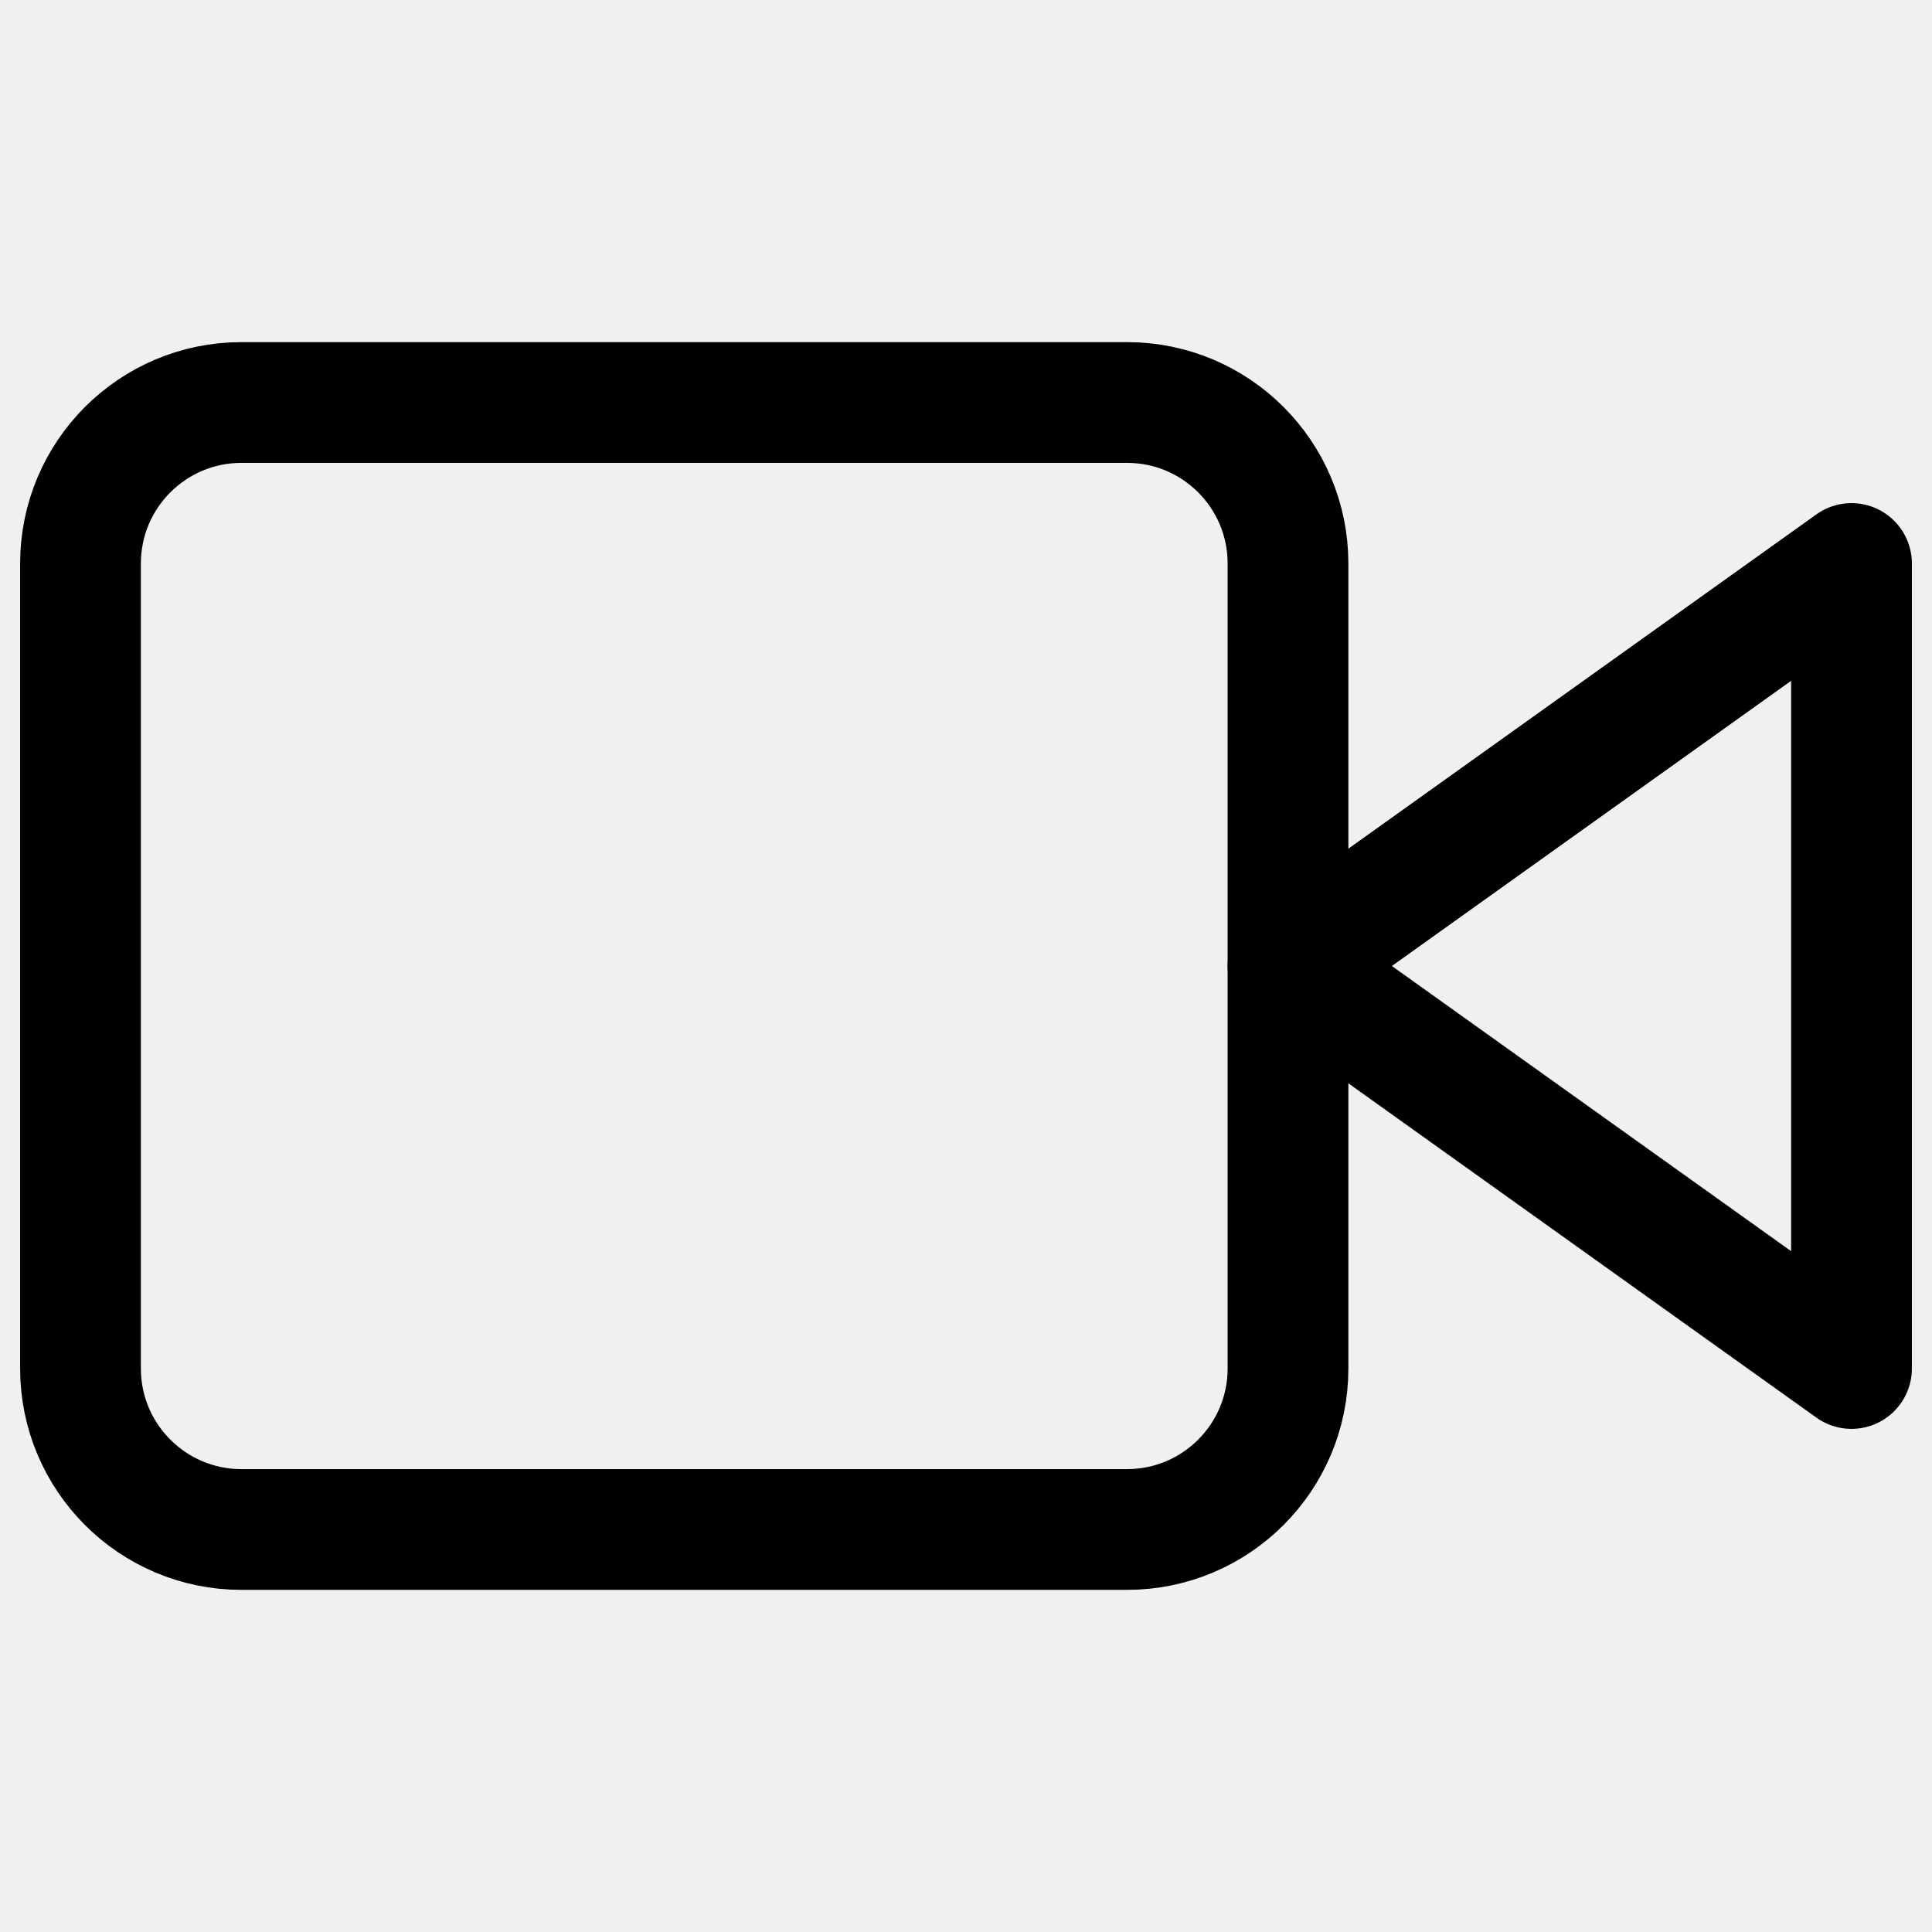
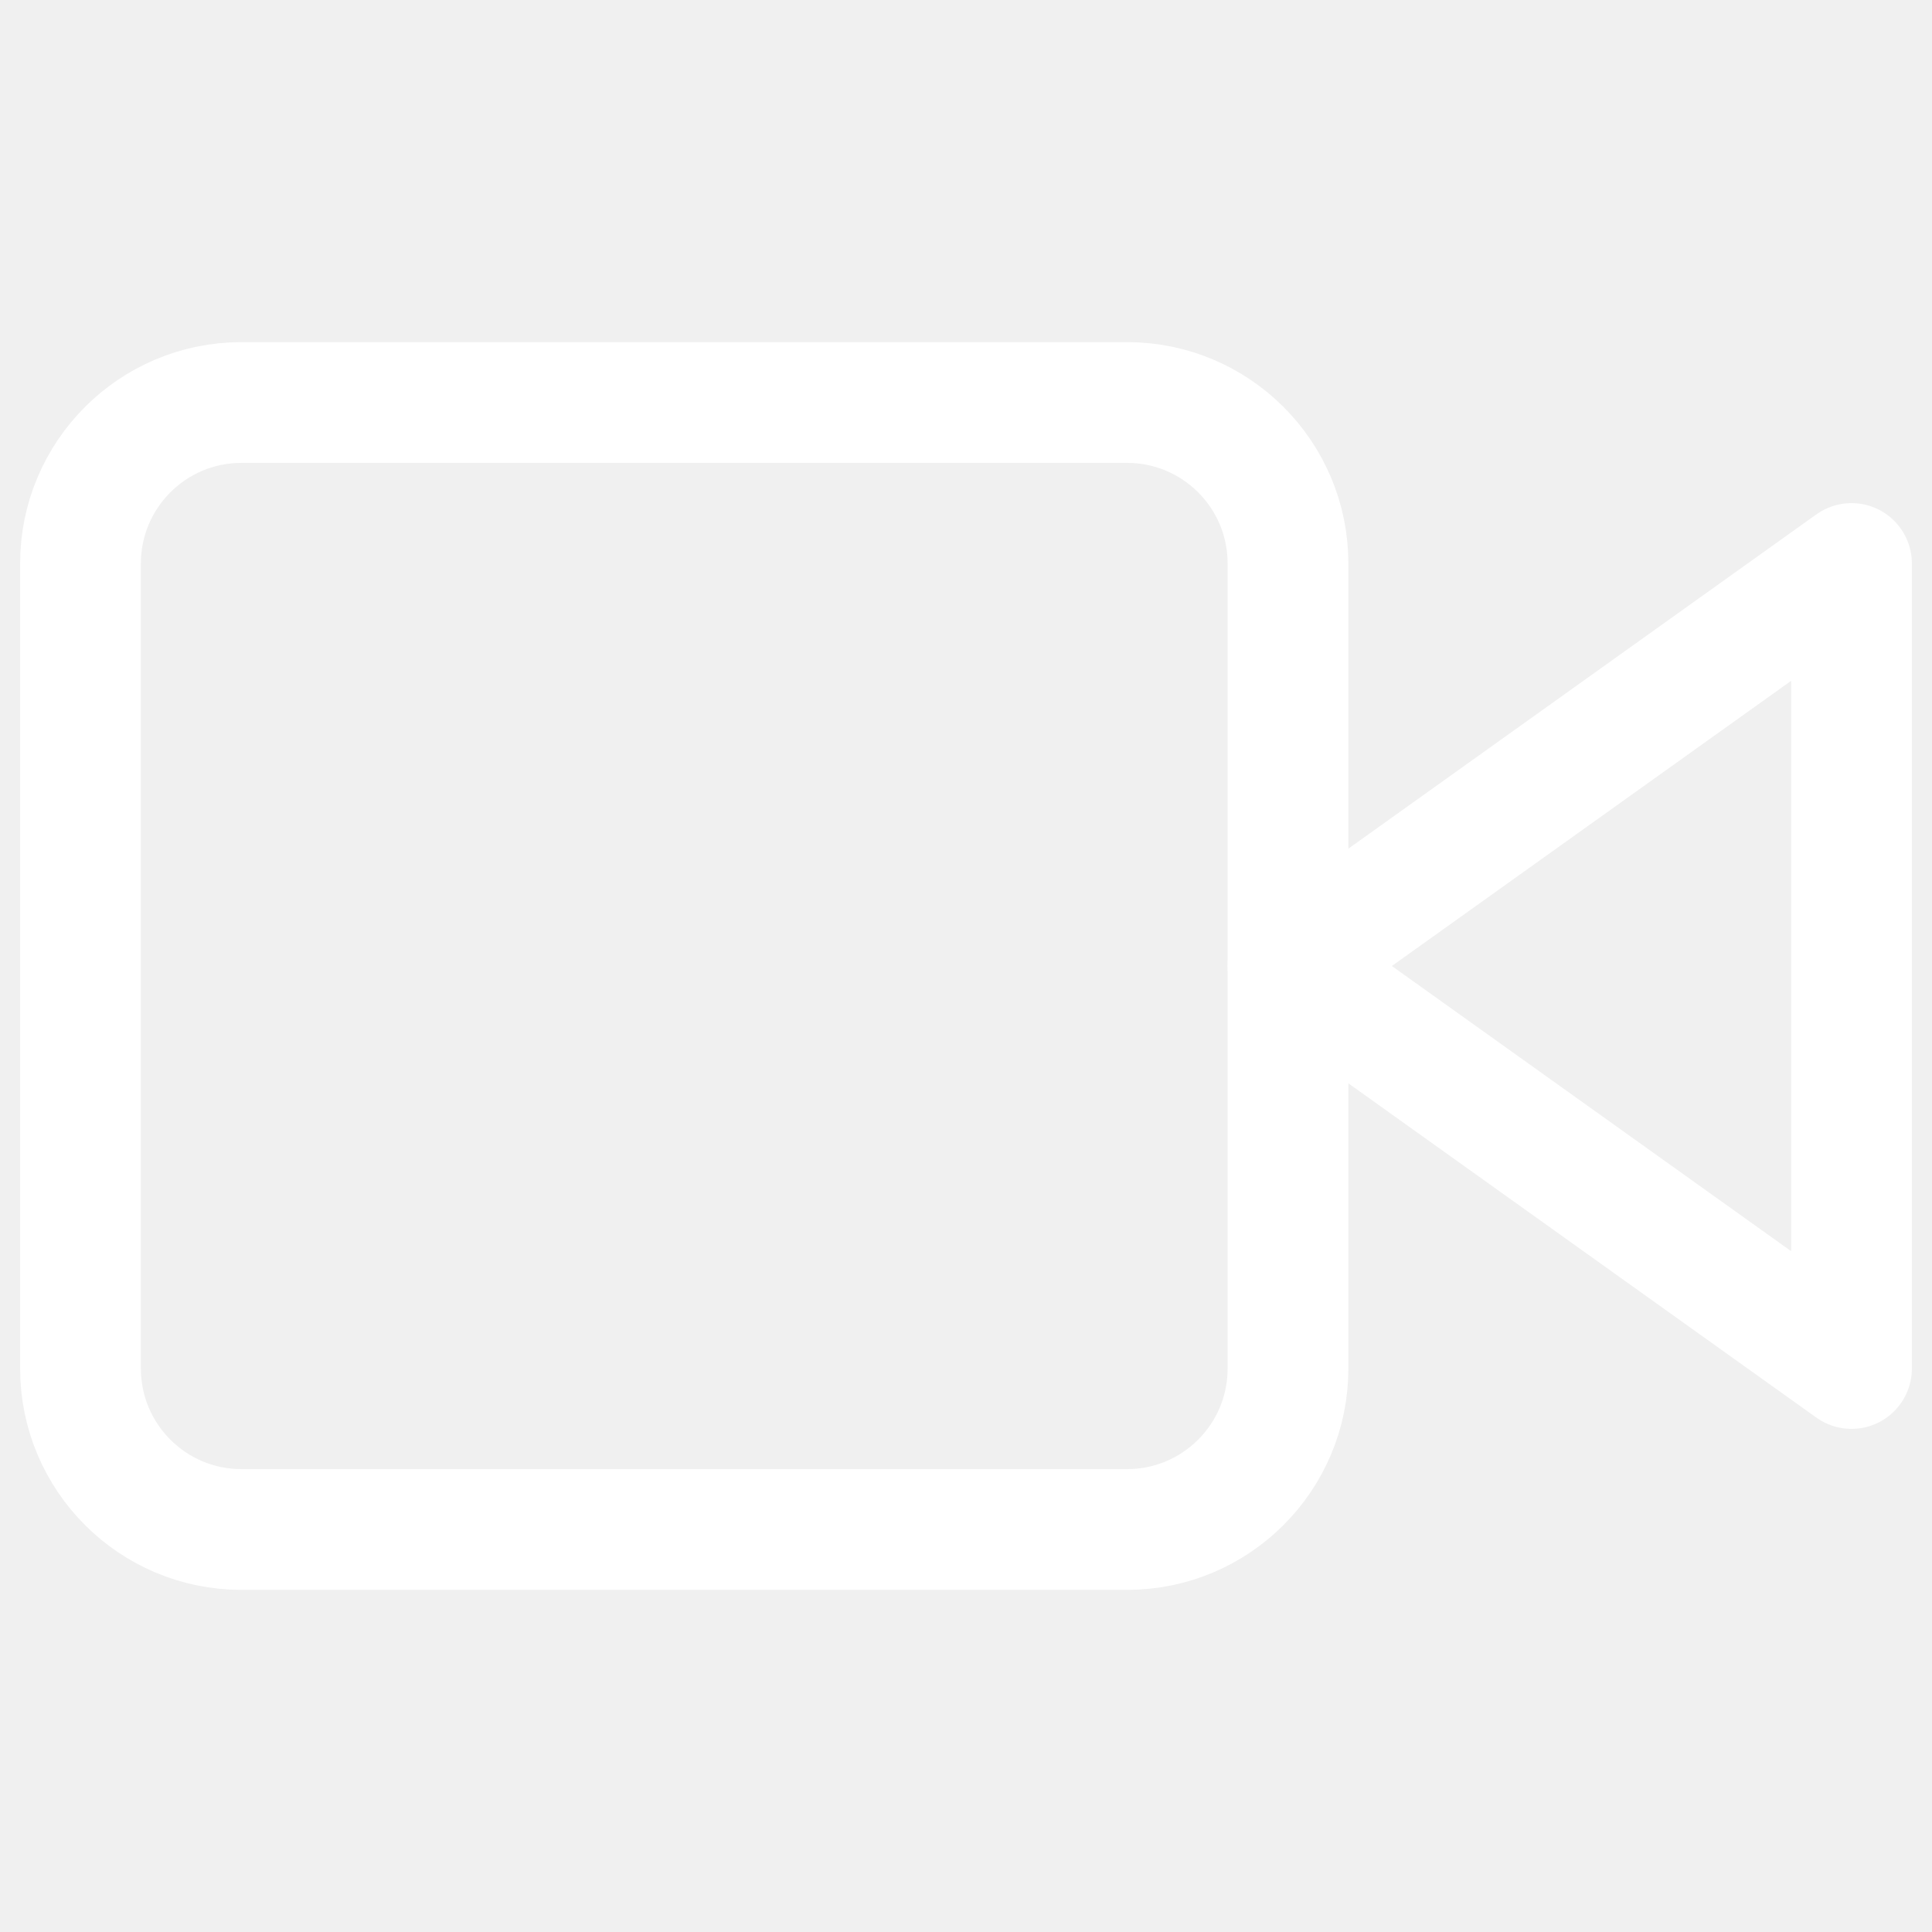
- <svg xmlns="http://www.w3.org/2000/svg" width="24" height="24" viewBox="0 0 24 24" fill="none" stroke="currentColor" stroke-width="1.5" stroke-linecap="round" stroke-linejoin="round" class="feather feather-video">
+ <svg xmlns="http://www.w3.org/2000/svg" width="24" height="24" viewBox="0 0 24 24" fill="none" stroke="white" stroke-width="1.5" stroke-linecap="round" stroke-linejoin="round" class="feather feather-video">
  <polygon points="23 7 16 12 23 17 23 7" />
  <rect x="1" y="5" width="15" height="14" rx="2" ry="2" />
</svg>
